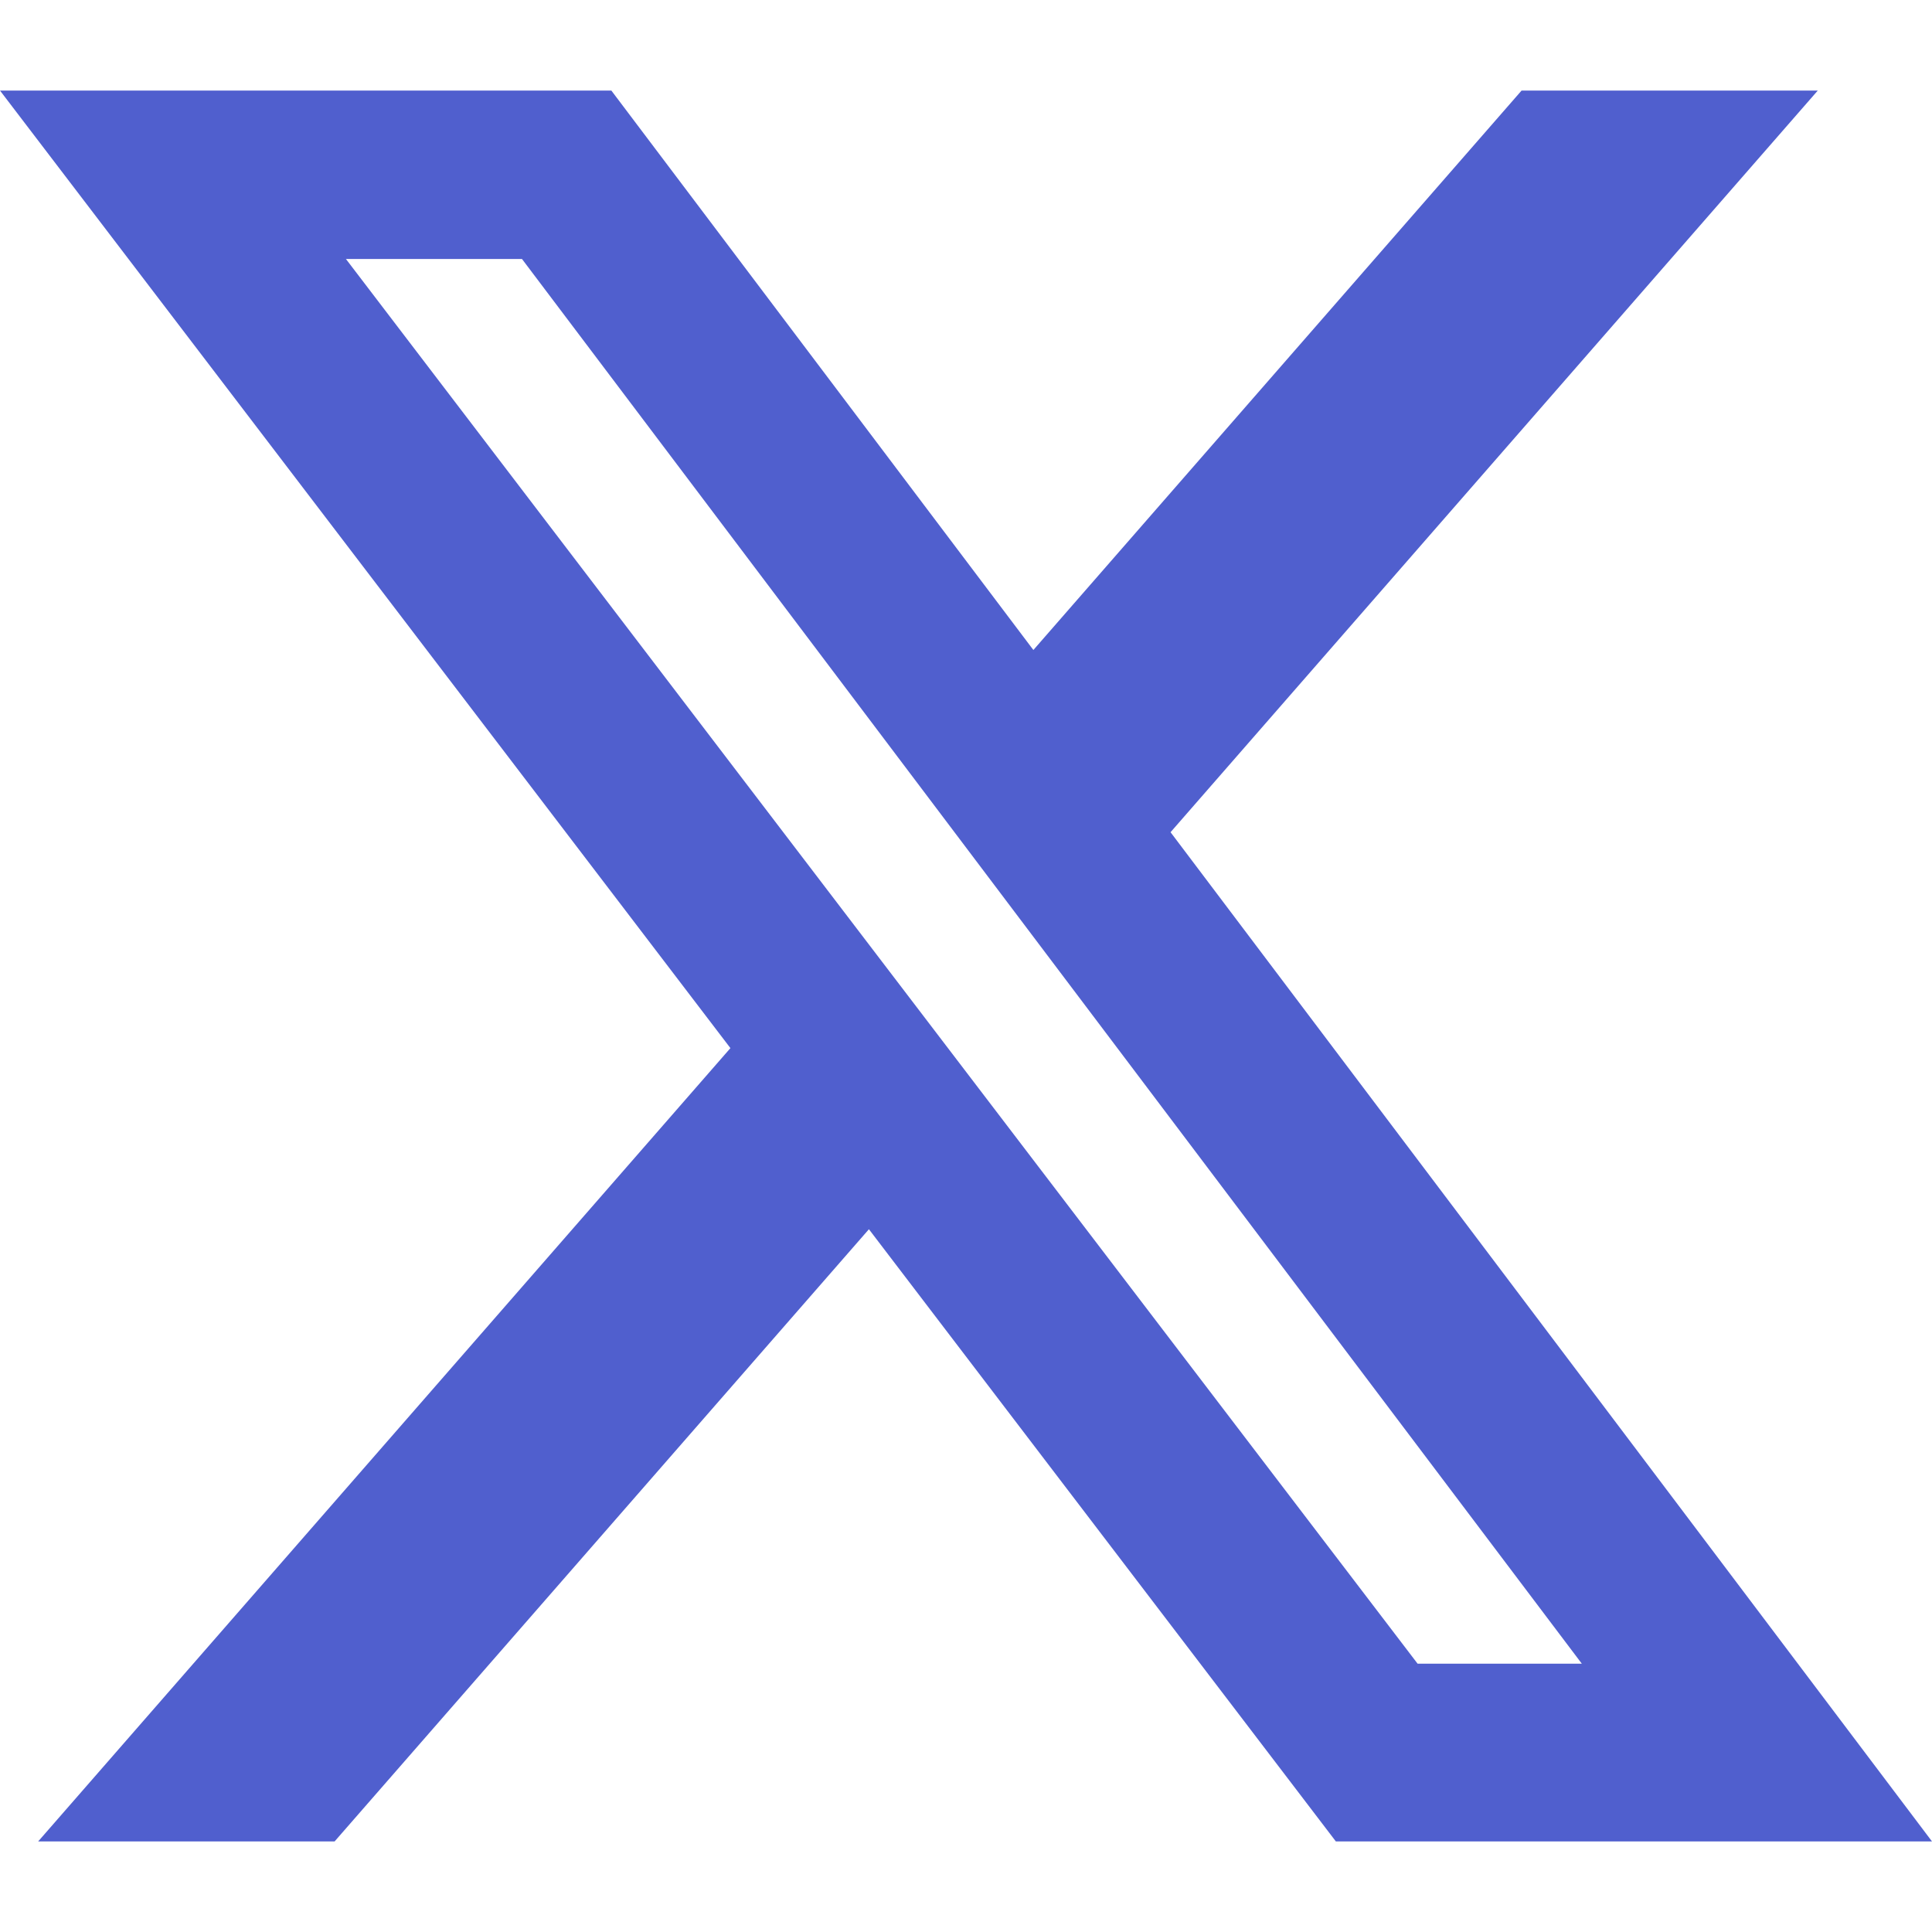
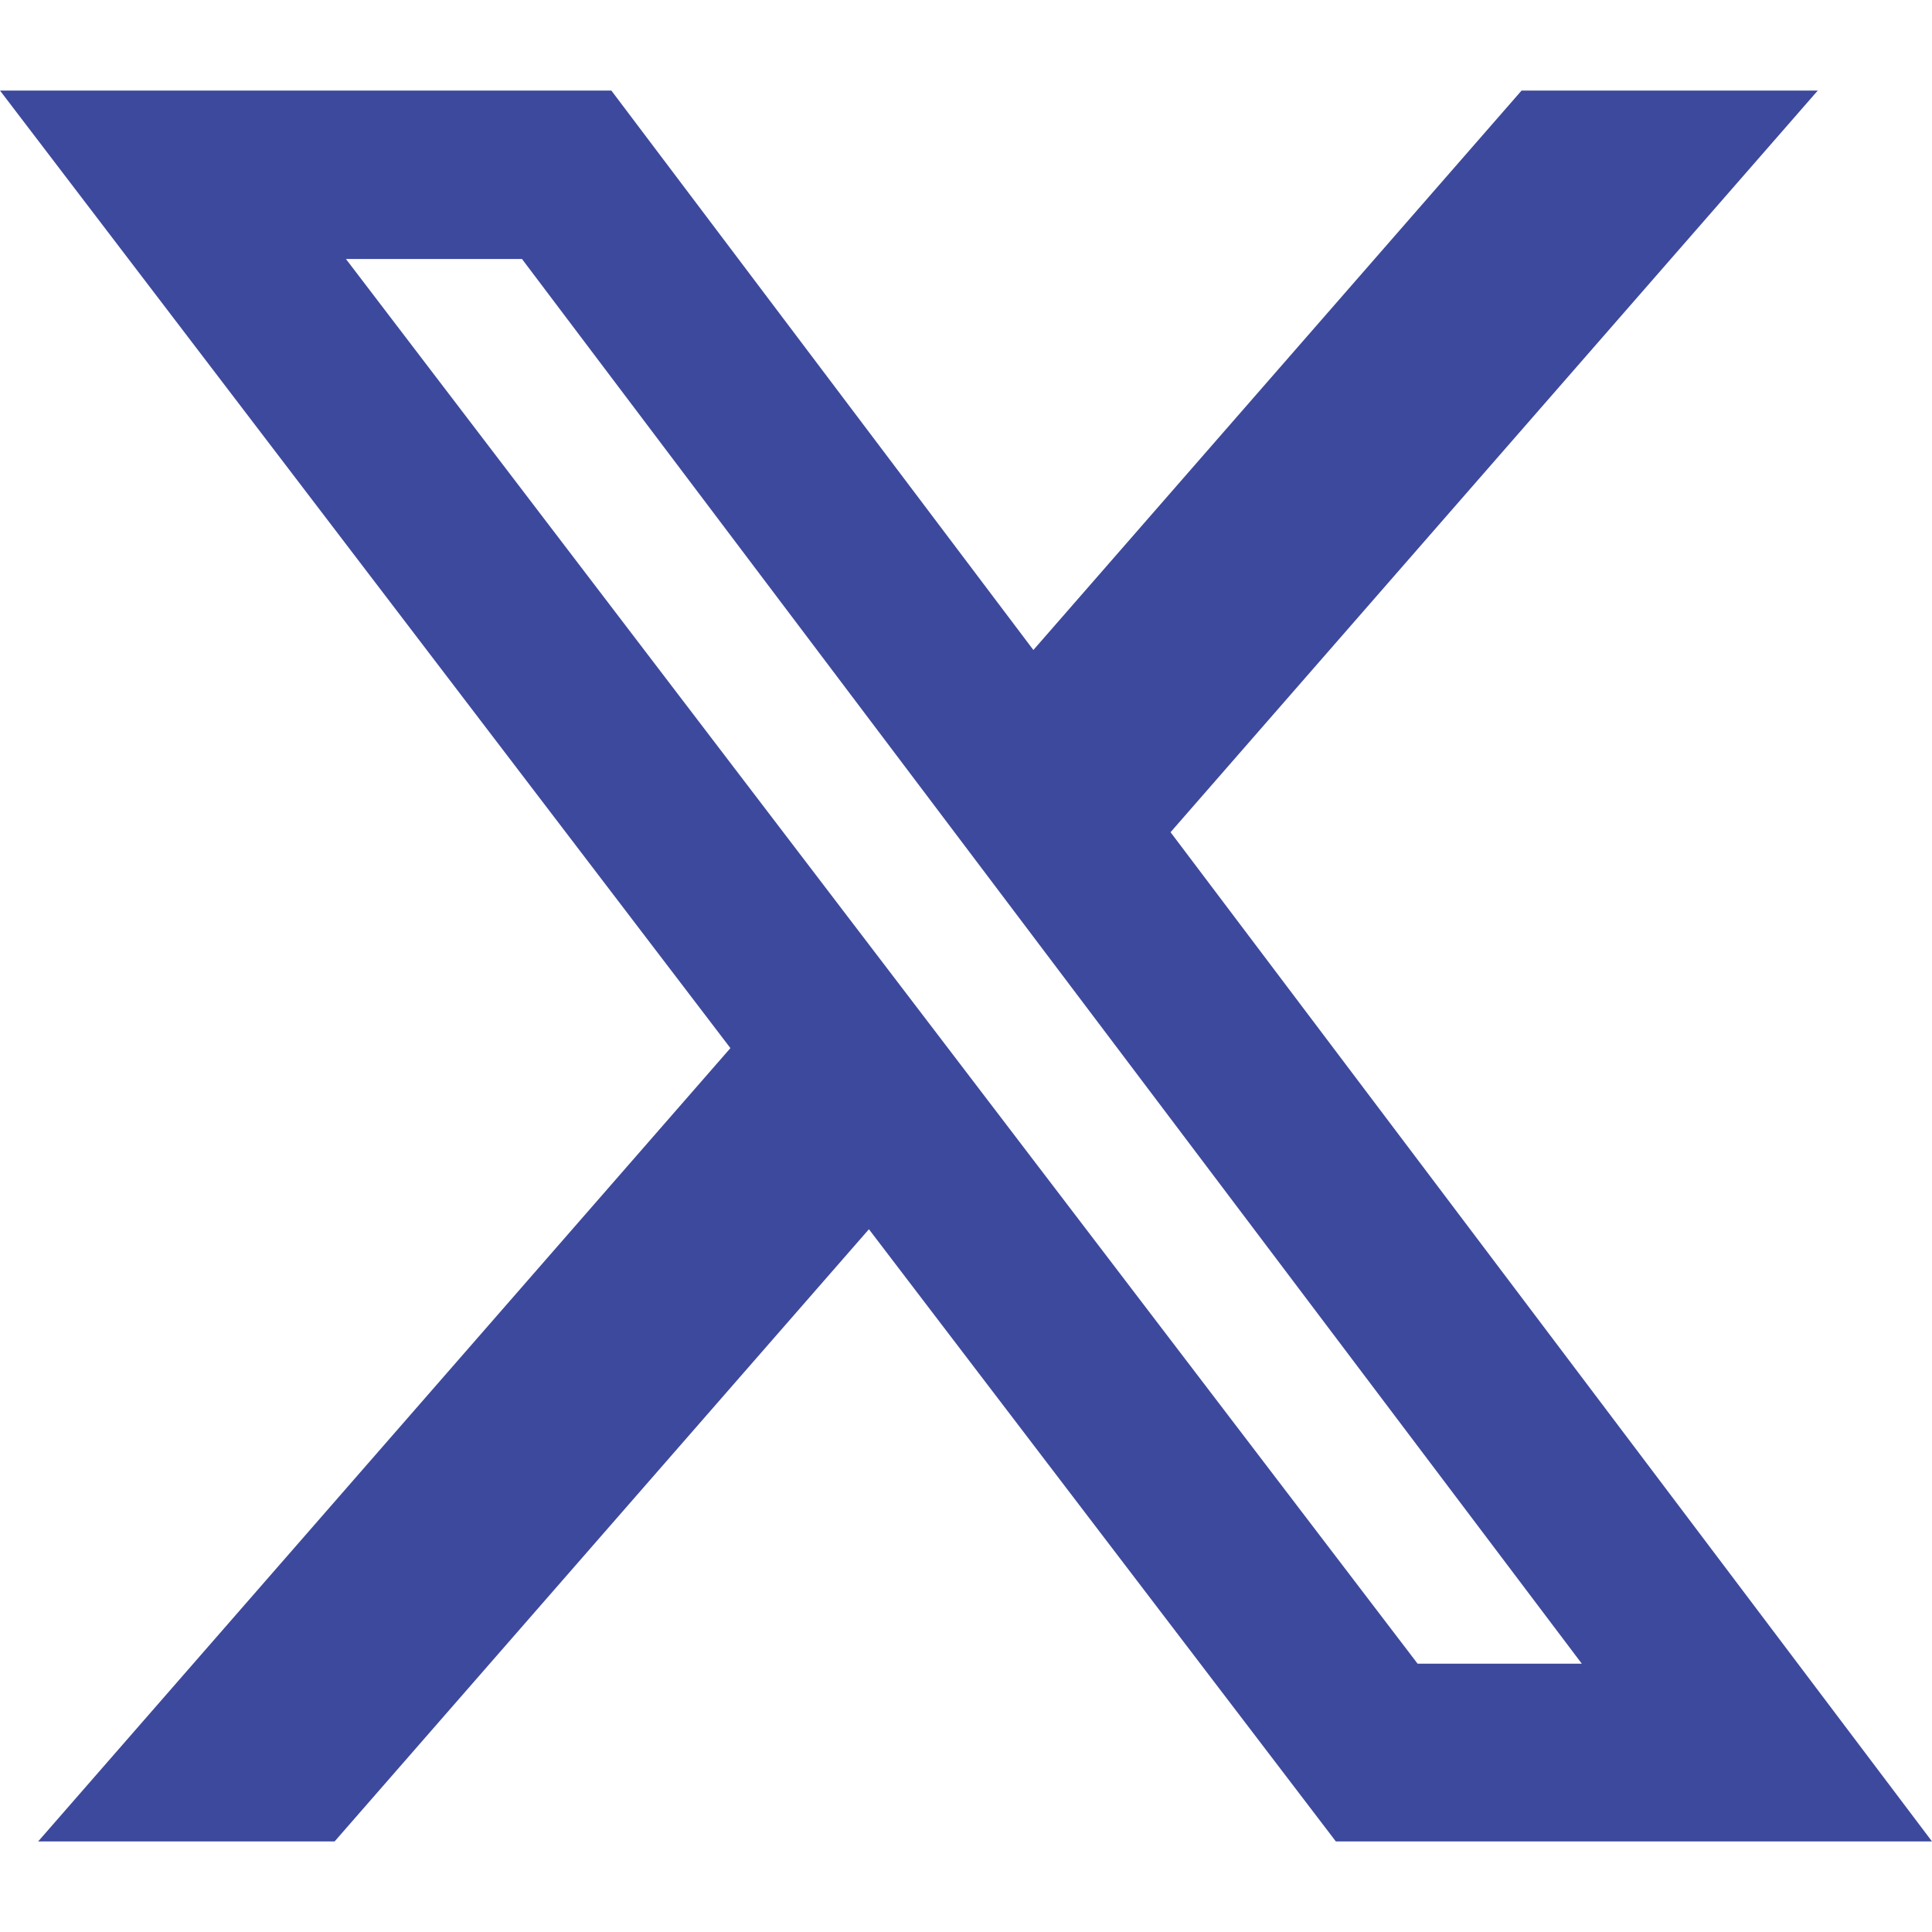
- <svg xmlns="http://www.w3.org/2000/svg" width="16" height="16" fill="#505fce" class="bi bi-twitter-x" viewBox="0 0 16 16">
+ <svg xmlns="http://www.w3.org/2000/svg" width="16" height="16" fill="#3d499c" class="bi bi-twitter-x" viewBox="0 0 16 16">
  <path d="M12.6.75h2.454l-5.36 6.142L16 15.25h-4.937l-3.867-5.07-4.425 5.07H.316l5.733-6.57L0 .75h5.063l3.495 4.633L12.601.75Zm-.86 13.028h1.36L4.323 2.145H2.865z" />
</svg>
